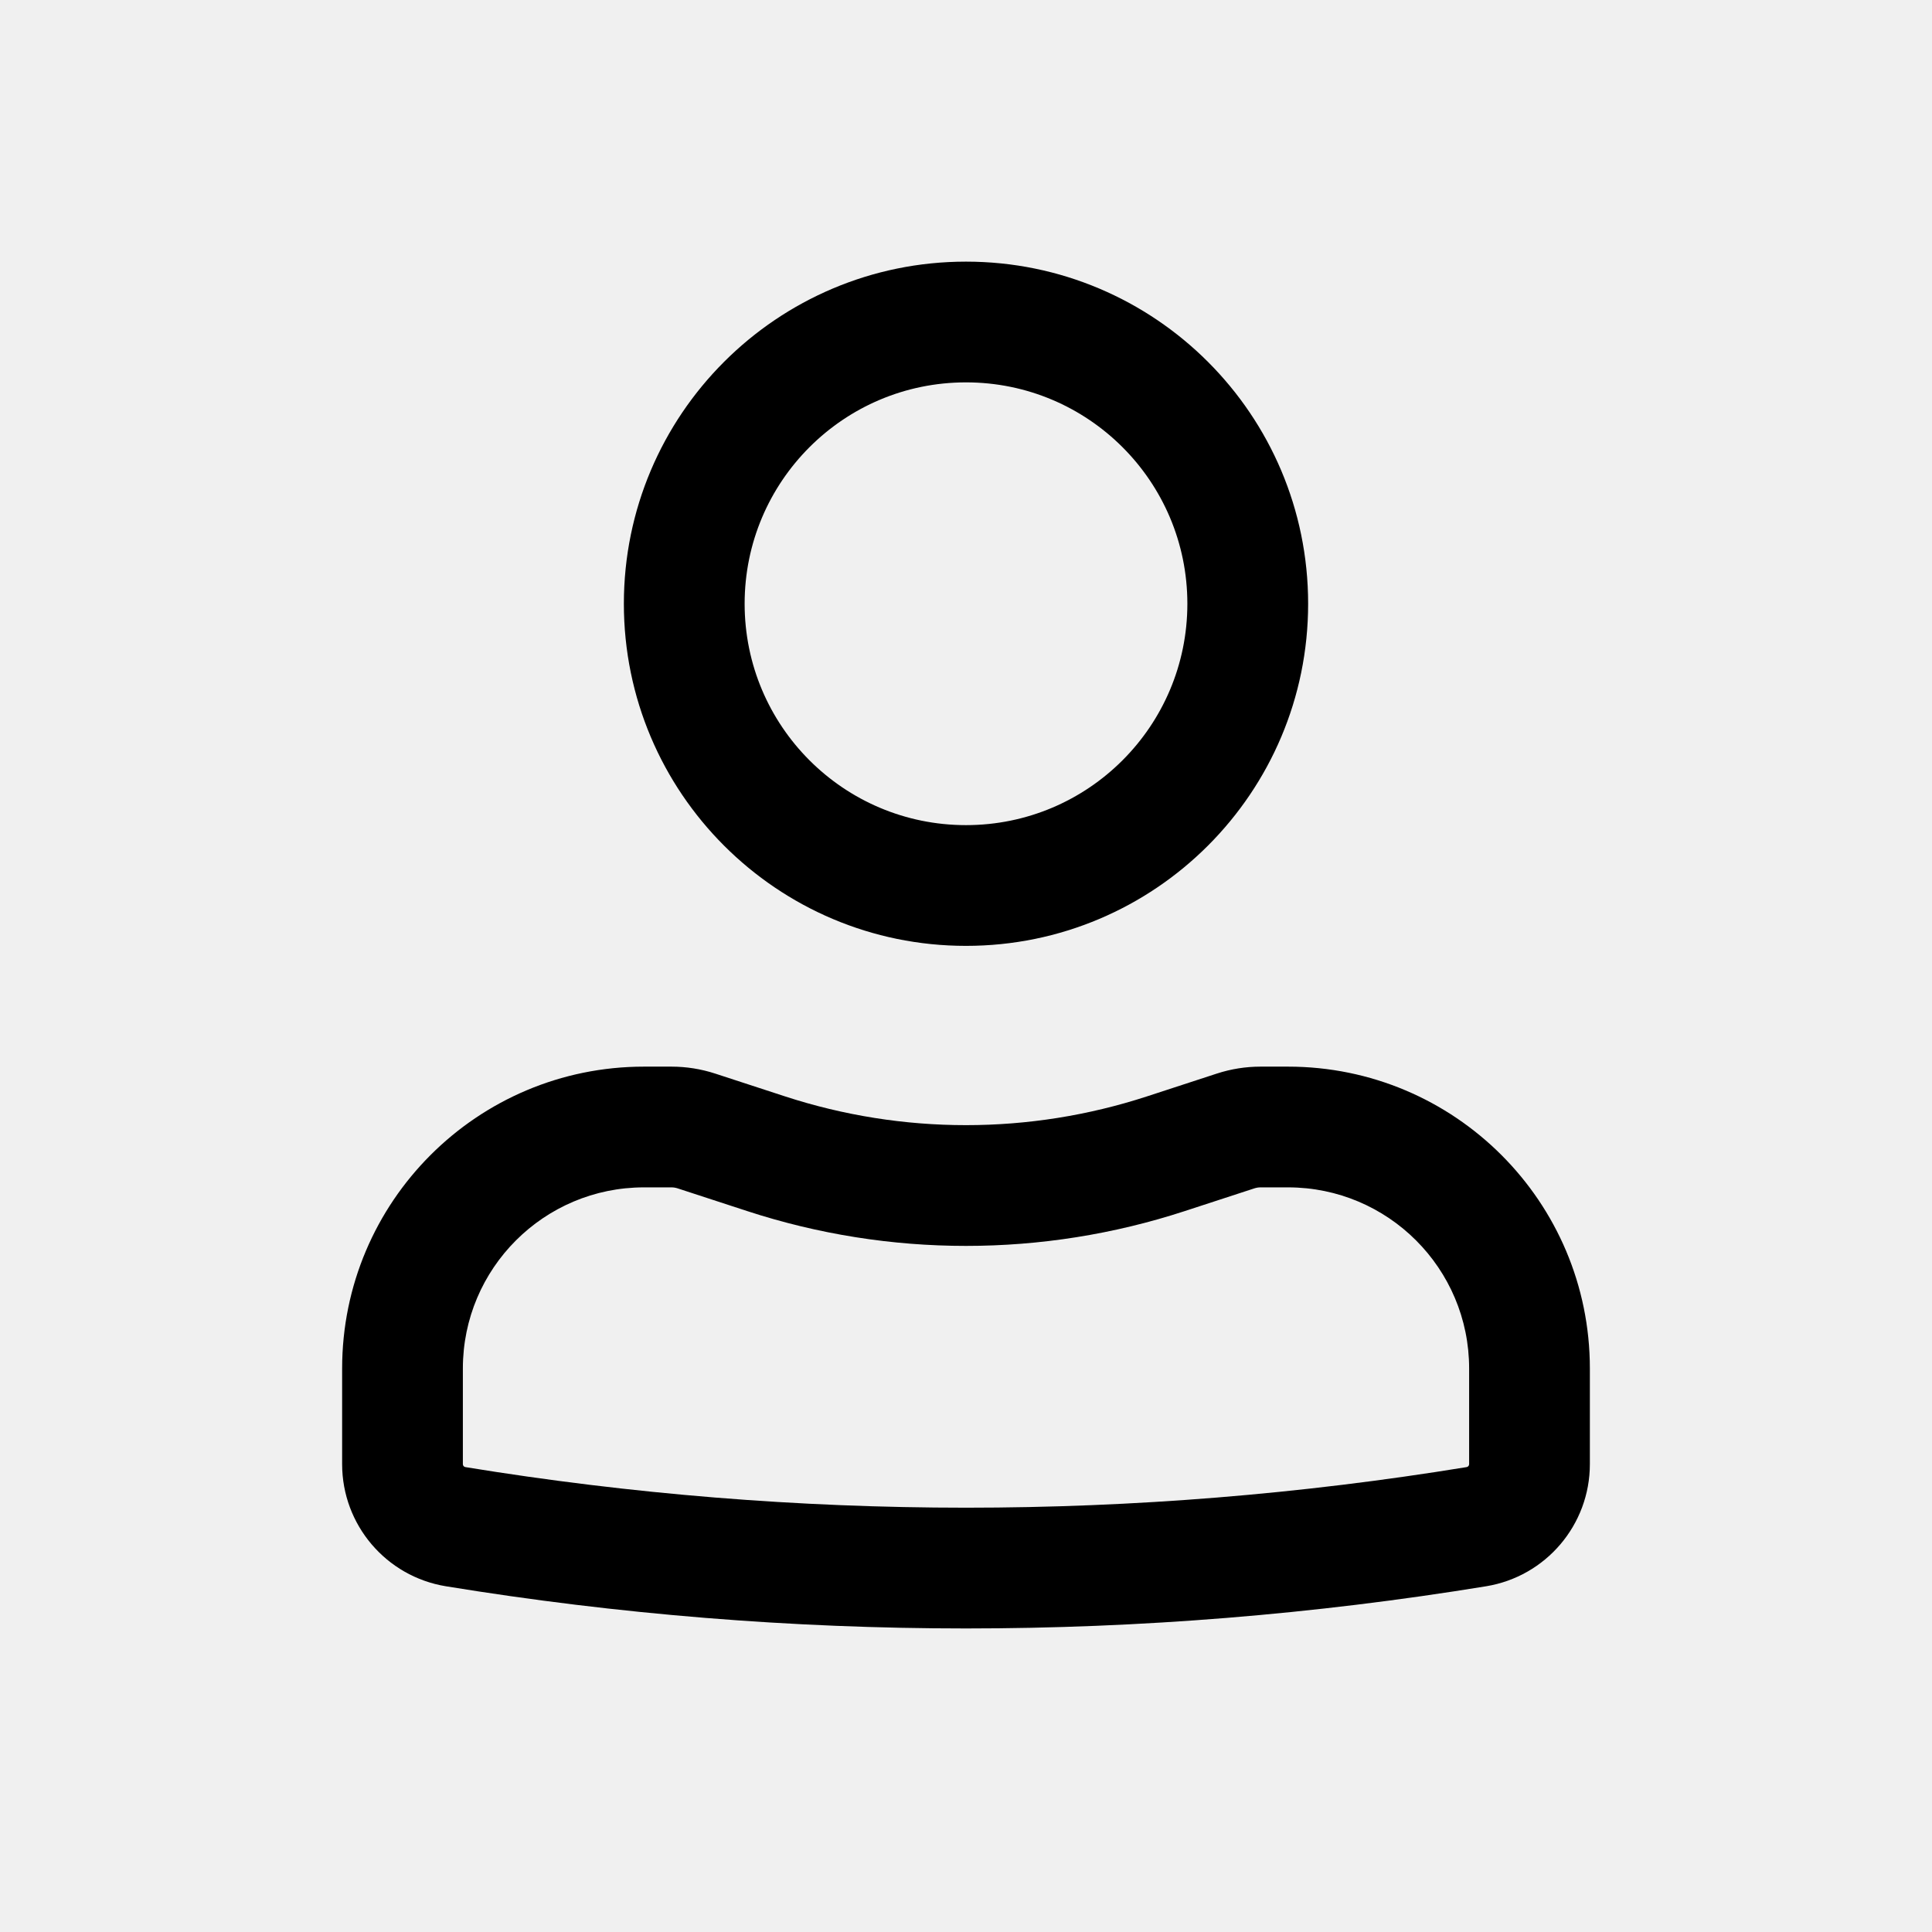
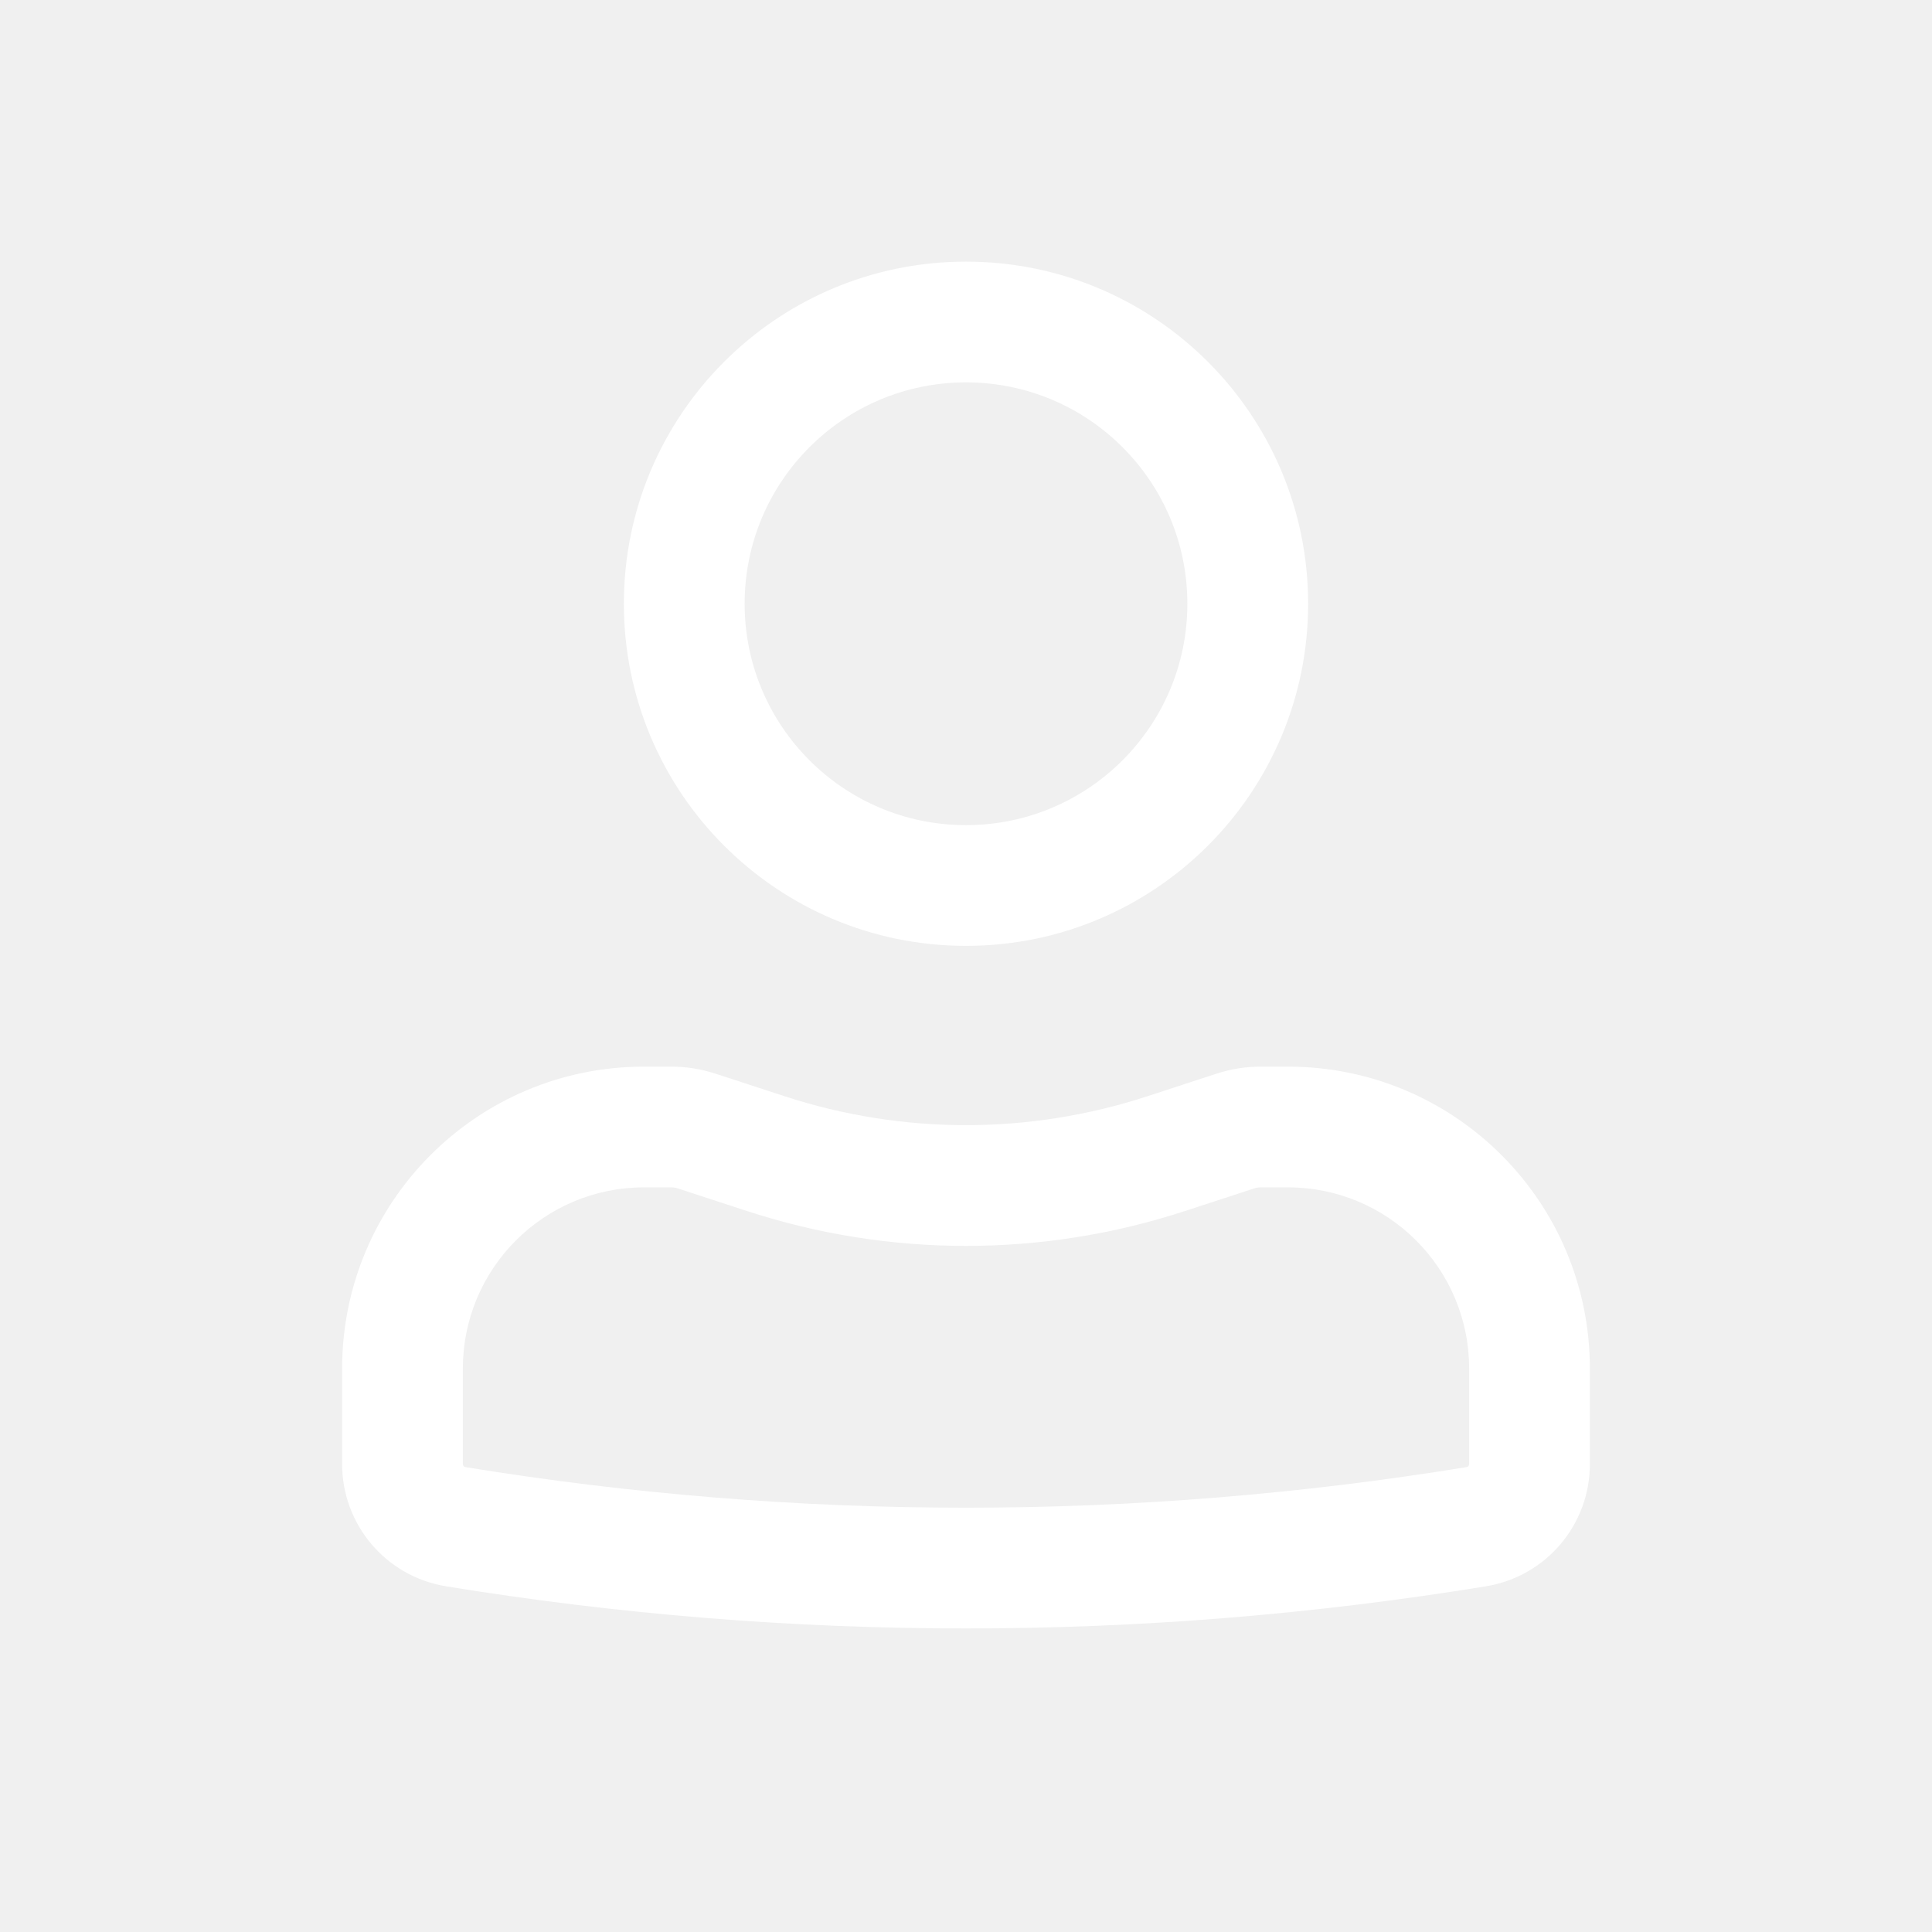
<svg xmlns="http://www.w3.org/2000/svg" width="57" height="57" viewBox="0 0 57 57" fill="none">
-   <path fill-rule="evenodd" clip-rule="evenodd" d="M18.406 17.812C18.406 12.238 22.925 7.719 28.5 7.719C34.075 7.719 38.594 12.238 38.594 17.812C38.594 23.387 34.075 27.906 28.5 27.906C22.925 27.906 18.406 23.387 18.406 17.812ZM28.5 11.281C24.893 11.281 21.969 14.205 21.969 17.812C21.969 21.42 24.893 24.344 28.5 24.344C32.107 24.344 35.031 21.42 35.031 17.812C35.031 14.205 32.107 11.281 28.5 11.281Z" fill="black" />
-   <path fill-rule="evenodd" clip-rule="evenodd" d="M19 35.031C16.049 35.031 13.656 37.424 13.656 40.375V43.197C13.656 43.24 13.687 43.277 13.73 43.284C23.512 44.881 33.488 44.881 43.27 43.284C43.313 43.277 43.344 43.24 43.344 43.197V40.375C43.344 37.424 40.951 35.031 38 35.031H37.19C37.128 35.031 37.066 35.041 37.006 35.061L34.95 35.732C30.759 37.1 26.241 37.1 22.049 35.732L19.994 35.061C19.934 35.041 19.872 35.031 19.81 35.031H19ZM10.094 40.375C10.094 35.456 14.081 31.469 19 31.469H19.81C20.248 31.469 20.683 31.538 21.1 31.674L23.155 32.345C26.628 33.479 30.372 33.479 33.845 32.345L35.9 31.674C36.317 31.538 36.752 31.469 37.19 31.469H38C42.919 31.469 46.906 35.456 46.906 40.375V43.197C46.906 44.986 45.61 46.511 43.844 46.8C33.682 48.459 23.318 48.459 13.156 46.8C11.39 46.511 10.094 44.986 10.094 43.197V40.375Z" fill="black" />
+   <path fill-rule="evenodd" clip-rule="evenodd" d="M18.406 17.812C18.406 12.238 22.925 7.719 28.5 7.719C34.075 7.719 38.594 12.238 38.594 17.812C38.594 23.387 34.075 27.906 28.5 27.906C22.925 27.906 18.406 23.387 18.406 17.812ZM28.5 11.281C24.893 11.281 21.969 14.205 21.969 17.812C21.969 21.42 24.893 24.344 28.5 24.344C32.107 24.344 35.031 21.42 35.031 17.812C35.031 14.205 32.107 11.281 28.5 11.281Z" fill="white" />
+   <path fill-rule="evenodd" clip-rule="evenodd" d="M19 35.031C16.049 35.031 13.656 37.424 13.656 40.375V43.197C13.656 43.24 13.687 43.277 13.73 43.284C23.512 44.881 33.488 44.881 43.27 43.284C43.313 43.277 43.344 43.24 43.344 43.197V40.375C43.344 37.424 40.951 35.031 38 35.031H37.19C37.128 35.031 37.066 35.041 37.006 35.061L34.95 35.732C30.759 37.1 26.241 37.1 22.049 35.732L19.994 35.061C19.934 35.041 19.872 35.031 19.81 35.031H19ZM10.094 40.375C10.094 35.456 14.081 31.469 19 31.469H19.81C20.248 31.469 20.683 31.538 21.1 31.674L23.155 32.345C26.628 33.479 30.372 33.479 33.845 32.345L35.9 31.674C36.317 31.538 36.752 31.469 37.19 31.469H38C42.919 31.469 46.906 35.456 46.906 40.375V43.197C46.906 44.986 45.61 46.511 43.844 46.8C33.682 48.459 23.318 48.459 13.156 46.8C11.39 46.511 10.094 44.986 10.094 43.197V40.375Z" fill="white" />
</svg>
